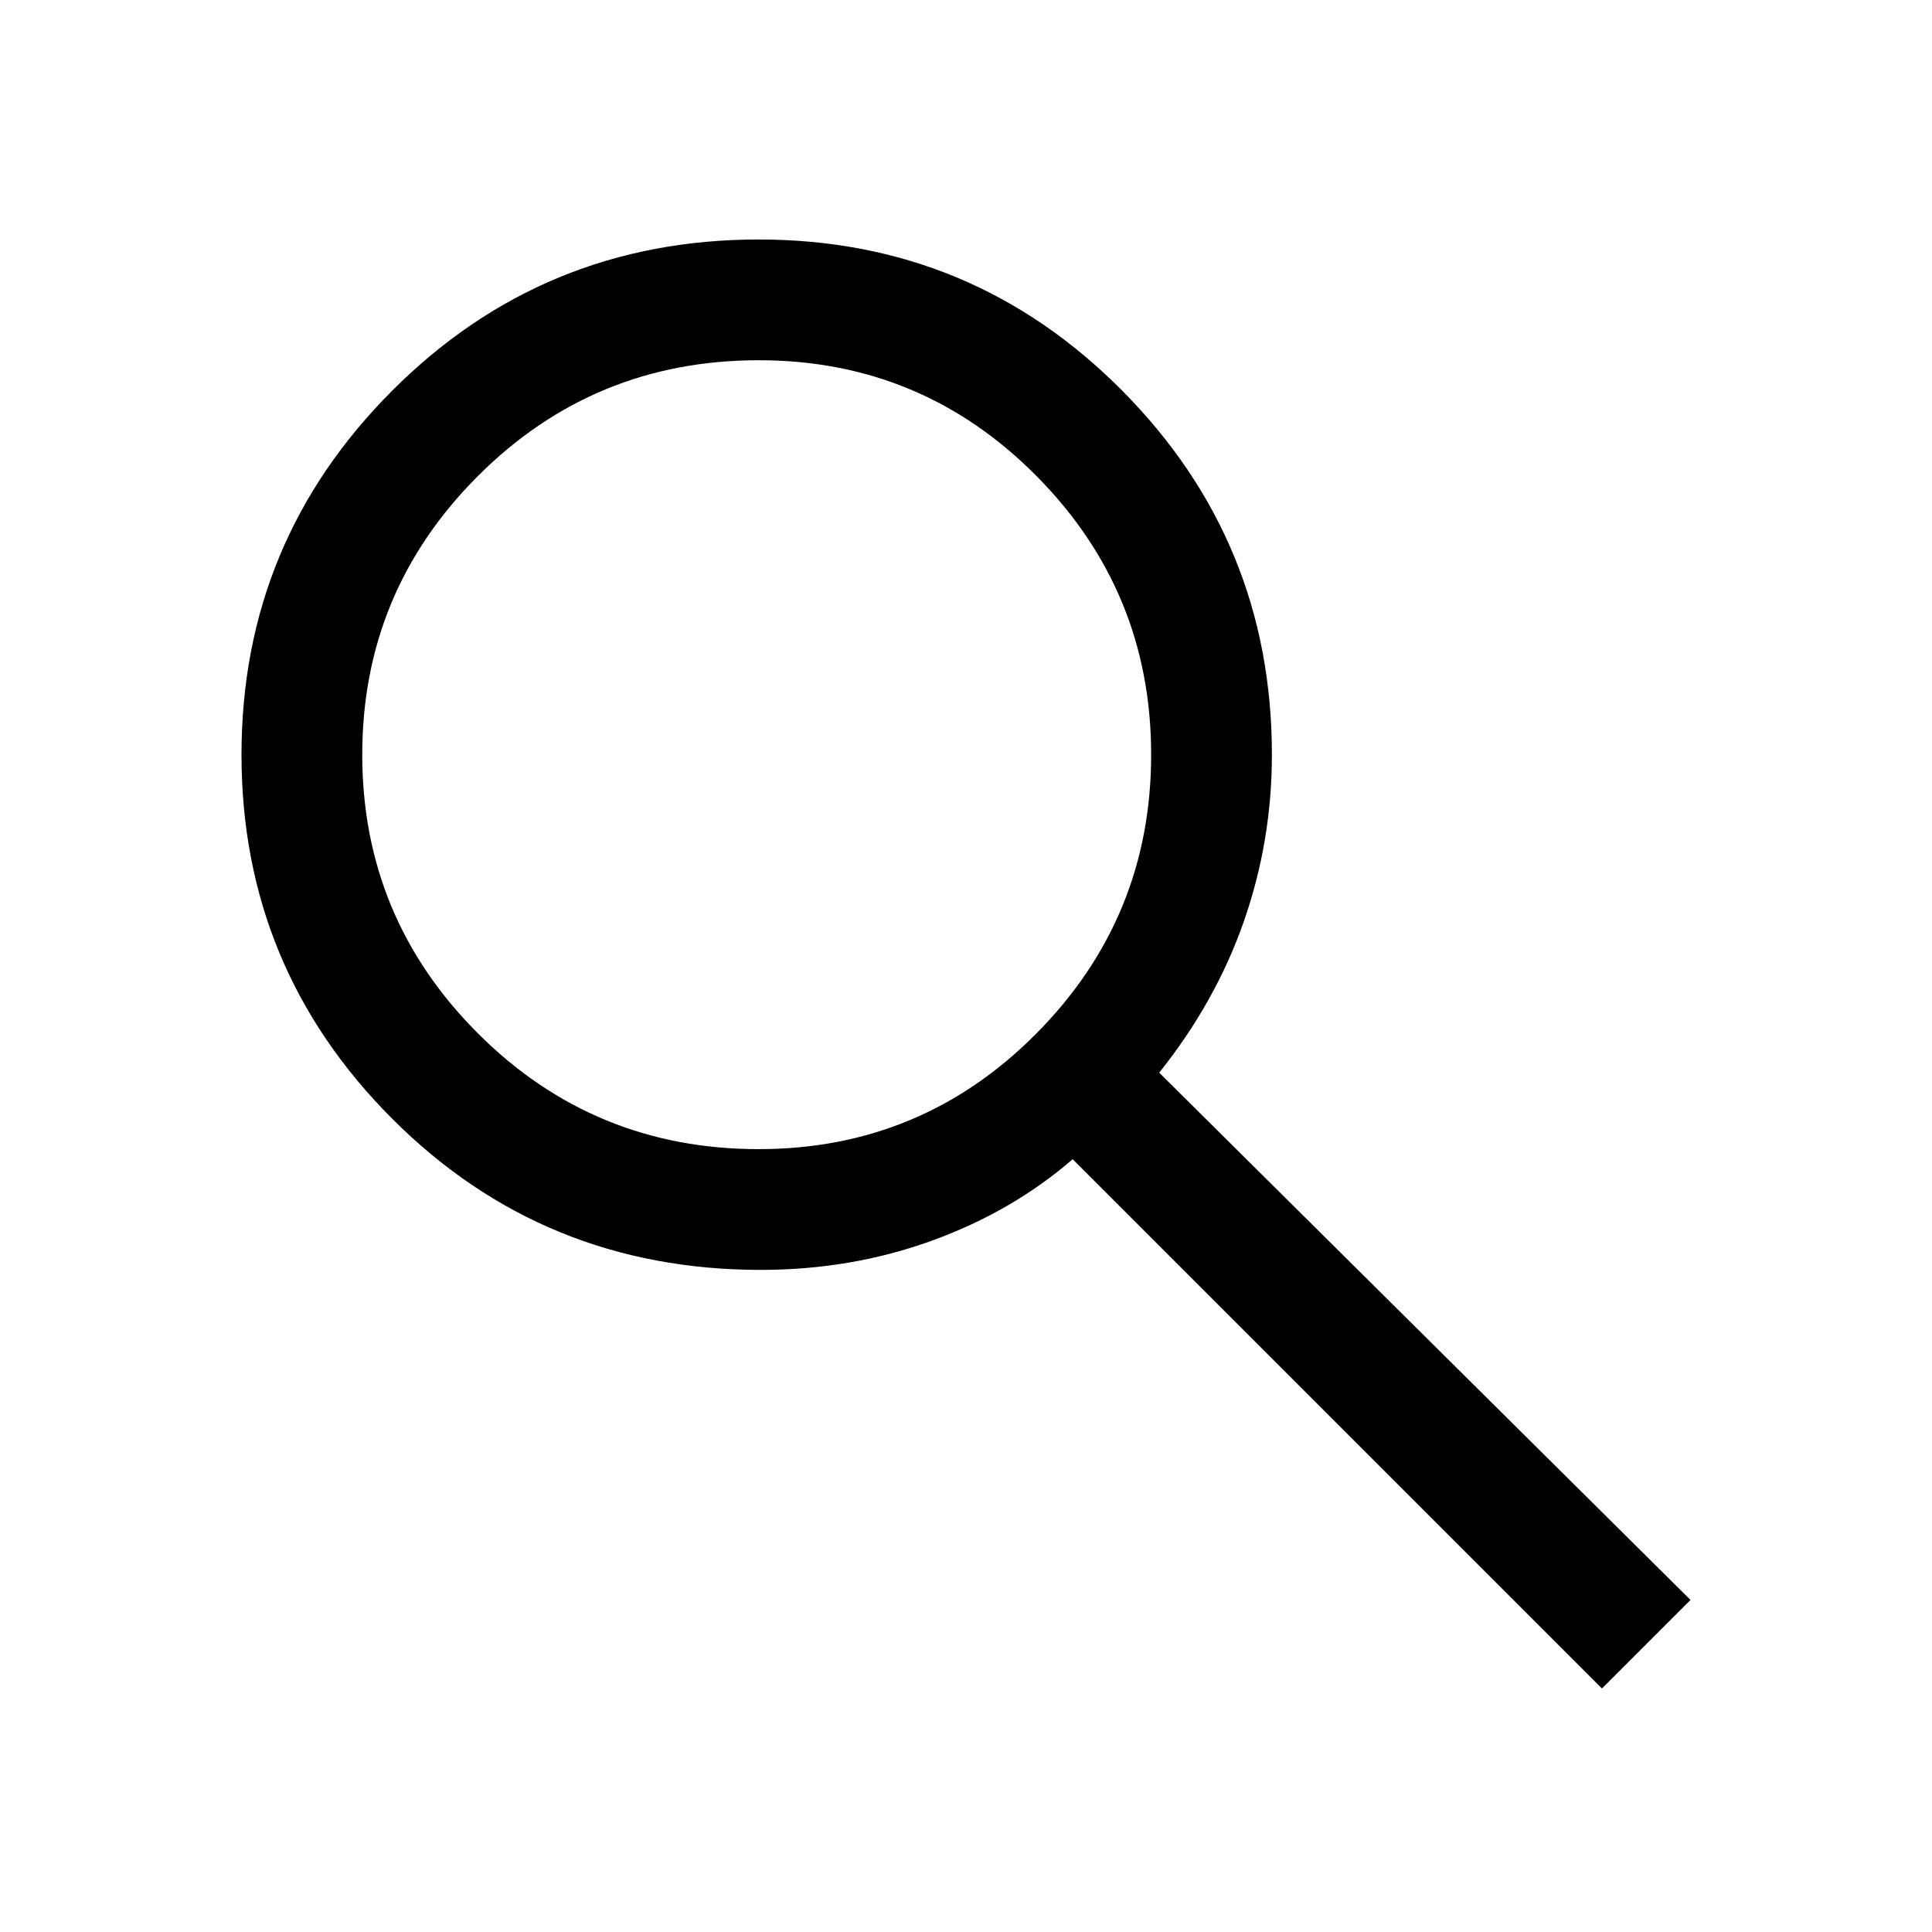
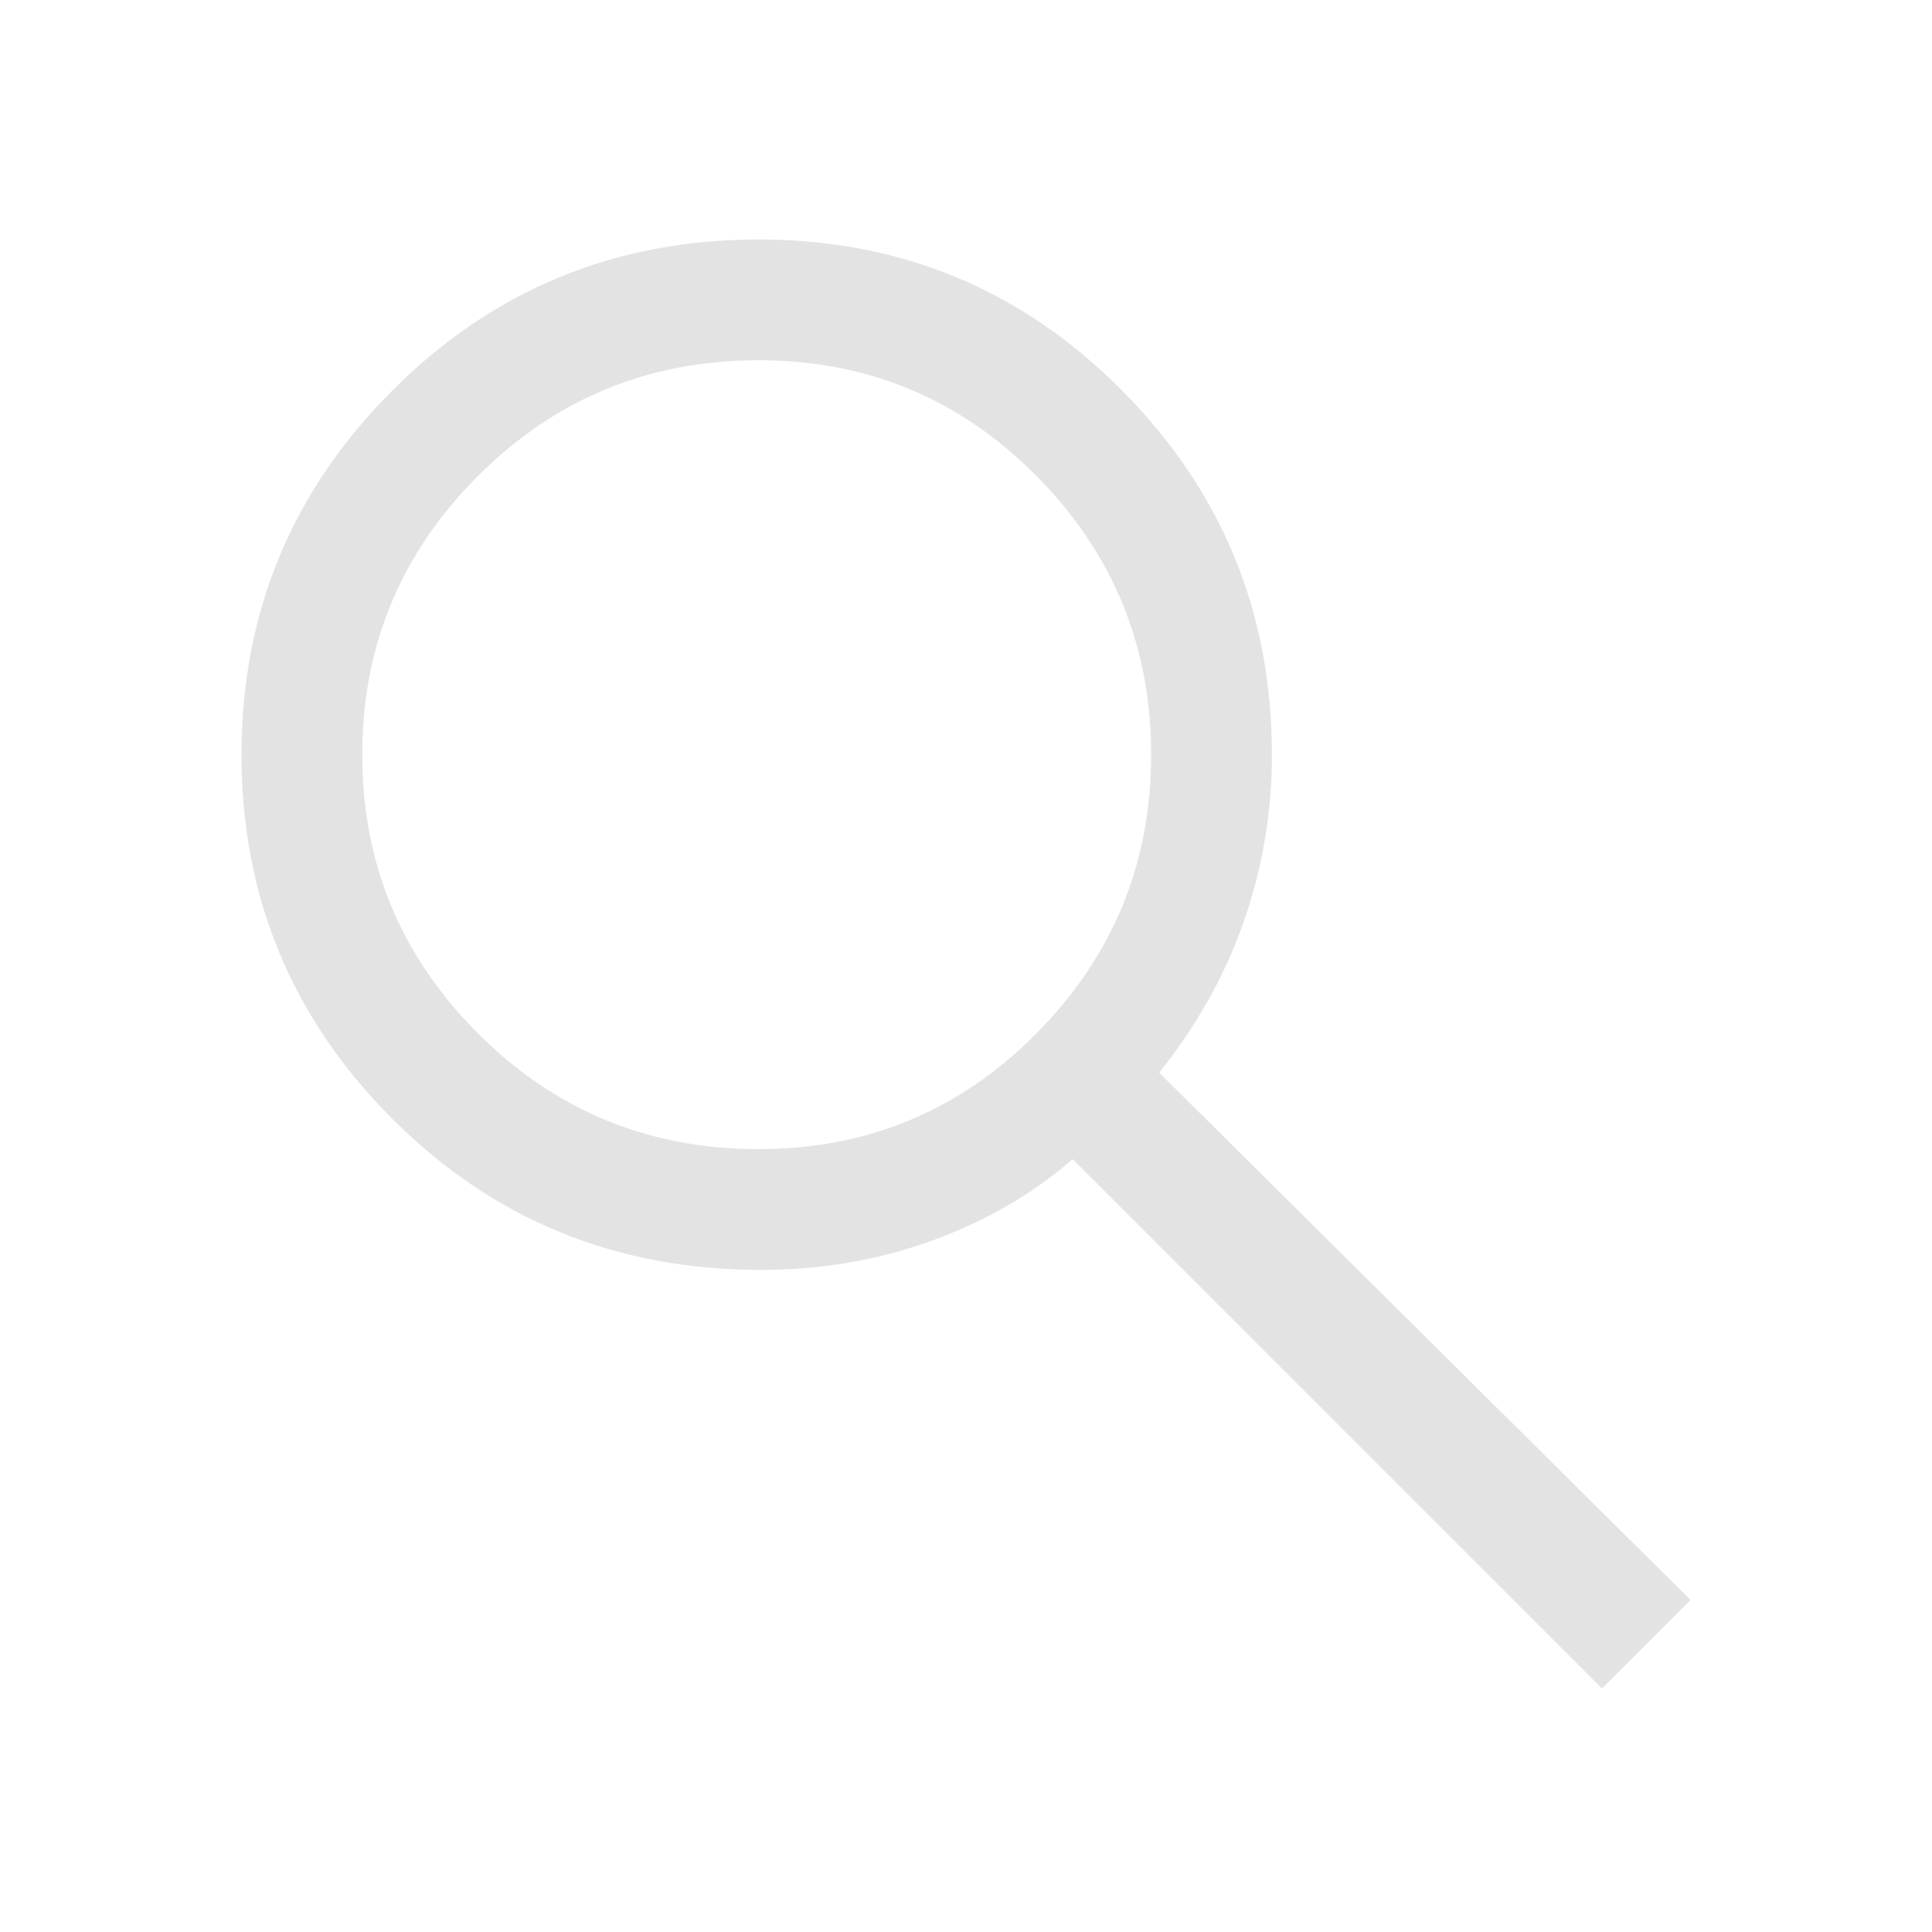
<svg xmlns="http://www.w3.org/2000/svg" viewBox="0 0 960 960" width="48" height="48">
-   <path d="M796,839 L533,576q-30,26 -70,40.5T378,631q-108,0 -183,-75t-75,-181q0,-106 75,-181t182,-75q106,0 180.5,75T632,375q0,43 -14,83t-42,75l264,262 -44,44ZM377,571q81,0 138,-57.5T572,375q0,-81 -57,-138.5T377,179q-82,0 -139.5,57.5T180,375q0,81 57.5,138.5T377,571Z" fill="#000000" />
+   <path d="M796,839 L533,576q-30,26 -70,40.5T378,631q-108,0 -183,-75t-75,-181q0,-106 75,-181t182,-75q106,0 180.5,75T632,375q0,43 -14,83t-42,75l264,262 -44,44ZM377,571q81,0 138,-57.5T572,375q0,-81 -57,-138.5T377,179q-82,0 -139.5,57.5T180,375q0,81 57.5,138.5T377,571Z" fill="#e3e3e3" />
</svg>
